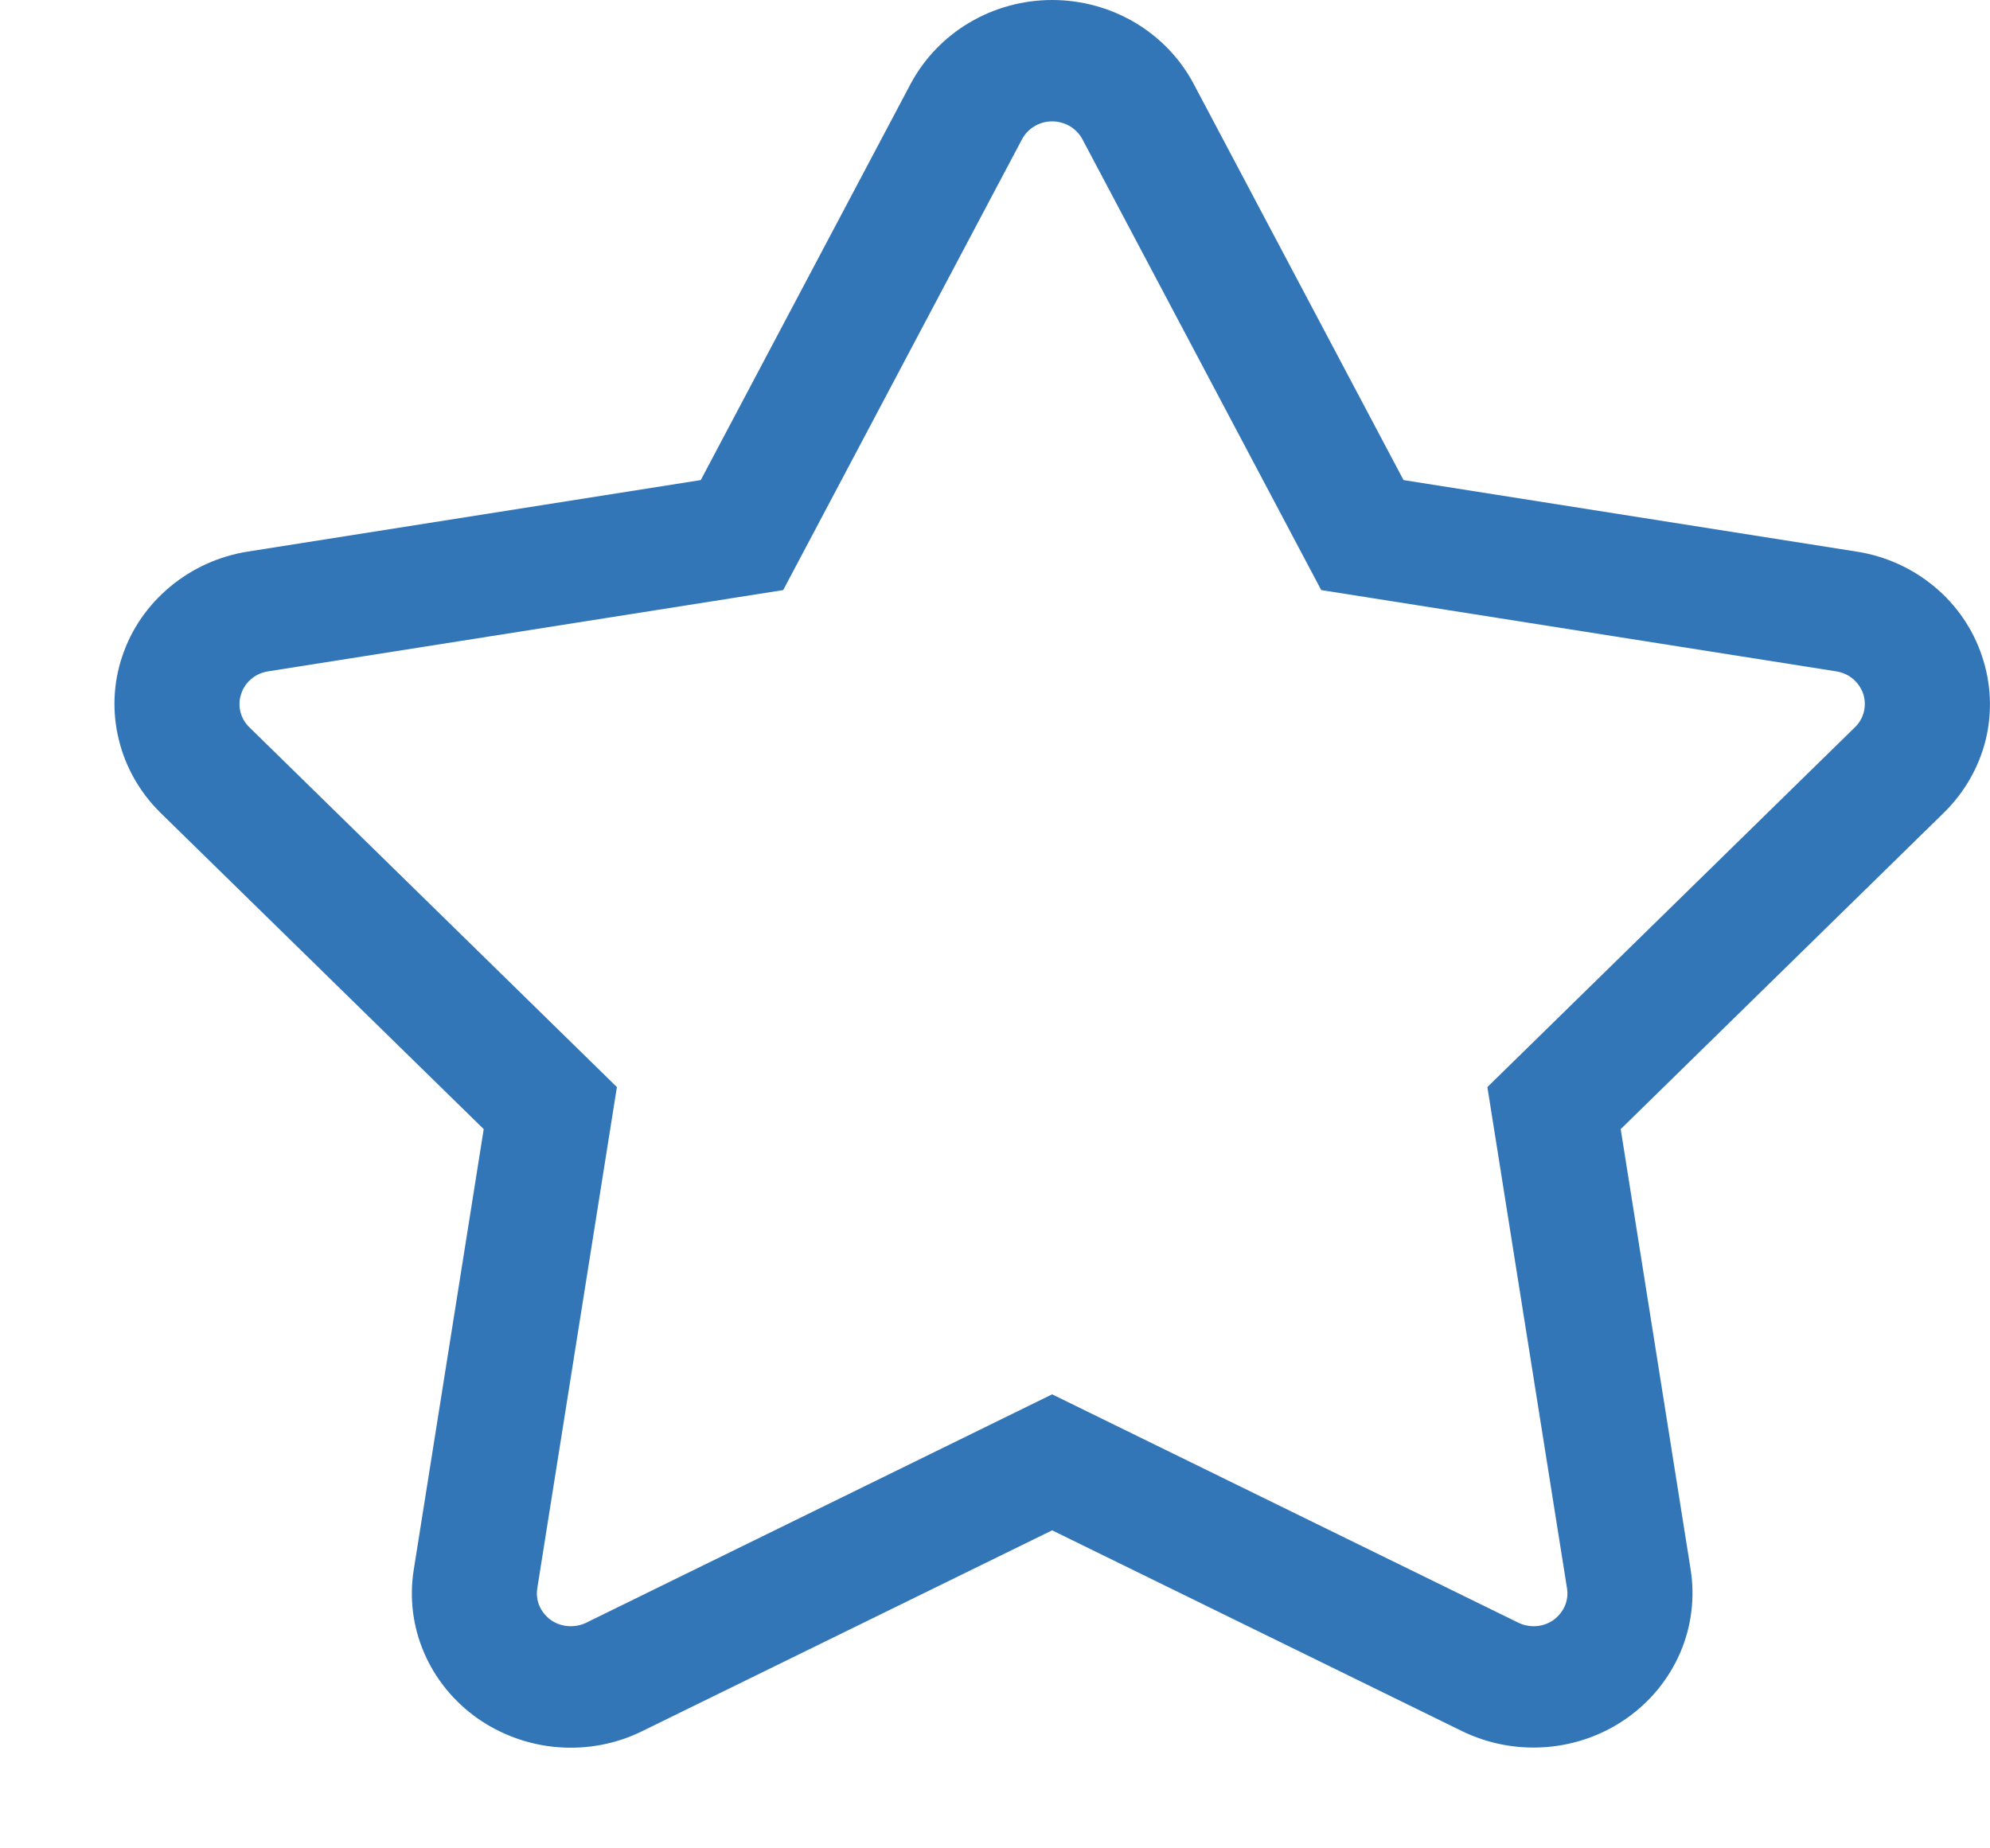
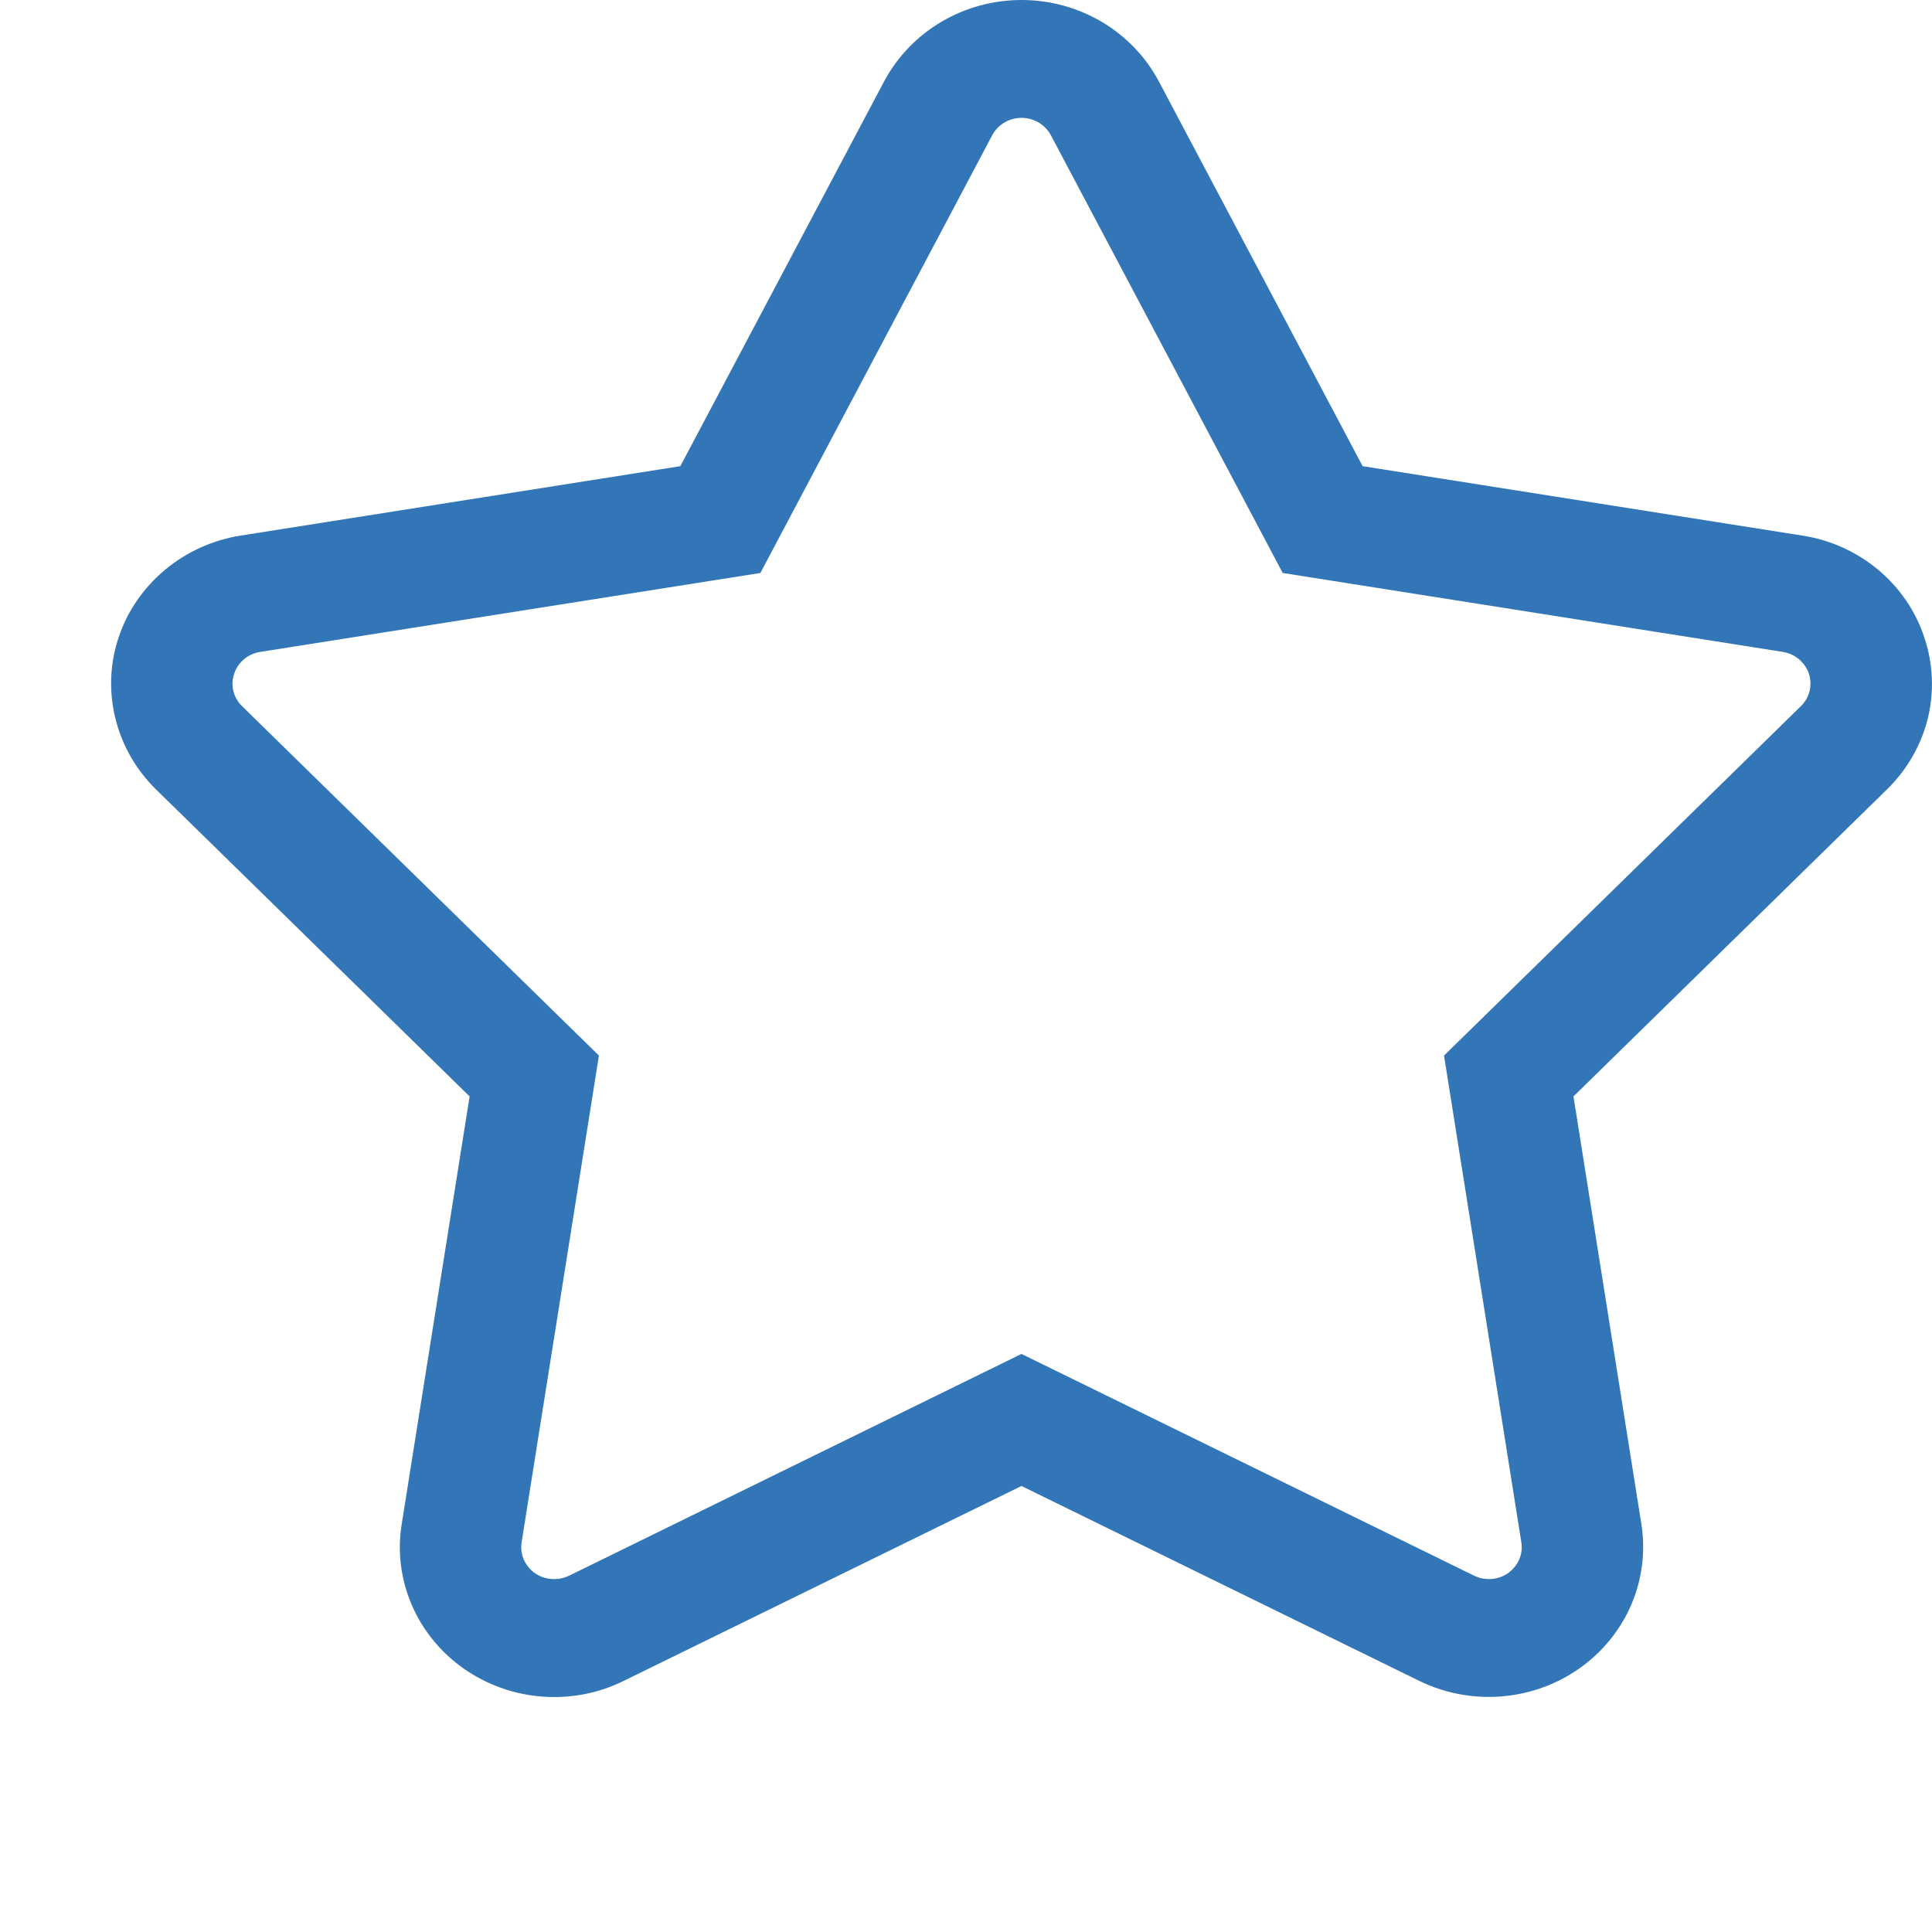
- <svg xmlns="http://www.w3.org/2000/svg" width="14" height="13" viewBox="0 0 14 13" fill="none">
+ <svg xmlns="http://www.w3.org/2000/svg" width="14" height="14" viewBox="0 0 14 14" fill="none">
  <path d="M13.944 4.618C13.881 4.427 13.765 4.258 13.609 4.128C13.453 3.998 13.263 3.912 13.06 3.881L9.874 3.378L8.397 0.589C8.303 0.412 8.16 0.263 7.985 0.159C7.809 0.055 7.608 0 7.402 0C7.197 0 6.995 0.055 6.82 0.159C6.644 0.263 6.502 0.412 6.407 0.589L4.93 3.378L1.744 3.881C1.541 3.913 1.352 3.999 1.196 4.129C1.04 4.259 0.923 4.428 0.86 4.618C0.796 4.808 0.788 5.011 0.836 5.205C0.883 5.399 0.985 5.577 1.129 5.719L3.403 7.945L2.911 11.044C2.879 11.242 2.904 11.444 2.983 11.628C3.062 11.813 3.192 11.972 3.358 12.09C3.525 12.207 3.721 12.278 3.926 12.294C4.131 12.31 4.337 12.271 4.52 12.18L7.402 10.768L10.284 12.18C10.468 12.27 10.673 12.309 10.878 12.293C11.083 12.277 11.279 12.207 11.446 12.089C11.612 11.972 11.742 11.812 11.821 11.628C11.9 11.444 11.925 11.242 11.894 11.044L11.402 7.945L13.675 5.719C13.82 5.577 13.922 5.399 13.97 5.205C14.017 5.011 14.008 4.807 13.944 4.618ZM13.05 5.117L10.464 7.649L11.024 11.175C11.031 11.217 11.026 11.26 11.009 11.3C10.992 11.339 10.964 11.373 10.929 11.399C10.893 11.424 10.851 11.439 10.807 11.442C10.764 11.445 10.72 11.437 10.68 11.417L7.402 9.811L4.124 11.418C4.085 11.437 4.041 11.445 3.997 11.442C3.953 11.439 3.911 11.424 3.875 11.399C3.84 11.373 3.812 11.339 3.795 11.3C3.778 11.26 3.773 11.217 3.78 11.175L4.34 7.649L1.754 5.117C1.723 5.087 1.701 5.049 1.691 5.007C1.681 4.966 1.683 4.922 1.697 4.882C1.71 4.841 1.735 4.805 1.768 4.777C1.801 4.749 1.842 4.731 1.885 4.724L5.51 4.152L7.19 0.98C7.21 0.942 7.24 0.911 7.278 0.888C7.315 0.866 7.358 0.854 7.402 0.854C7.446 0.854 7.489 0.866 7.527 0.888C7.564 0.911 7.595 0.942 7.615 0.98L9.295 4.152L12.919 4.724C12.962 4.731 13.003 4.749 13.036 4.777C13.069 4.805 13.094 4.841 13.108 4.882C13.121 4.922 13.123 4.966 13.113 5.007C13.103 5.049 13.081 5.087 13.05 5.117Z" fill="#3376B7" />
</svg>
